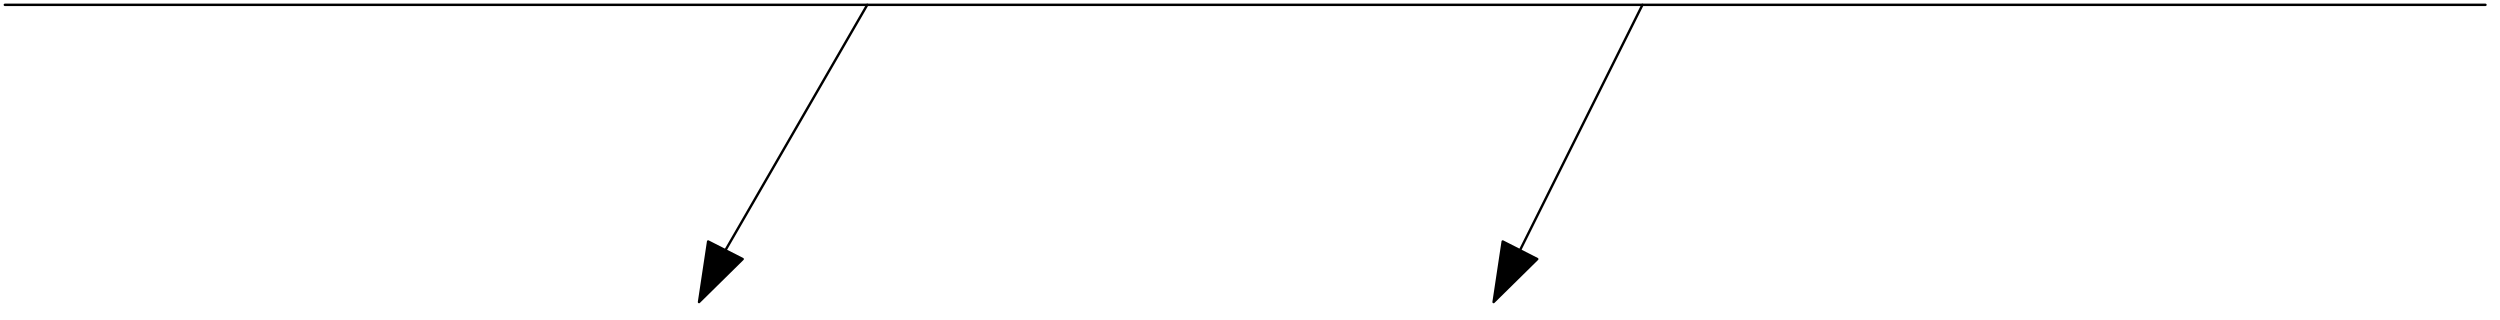
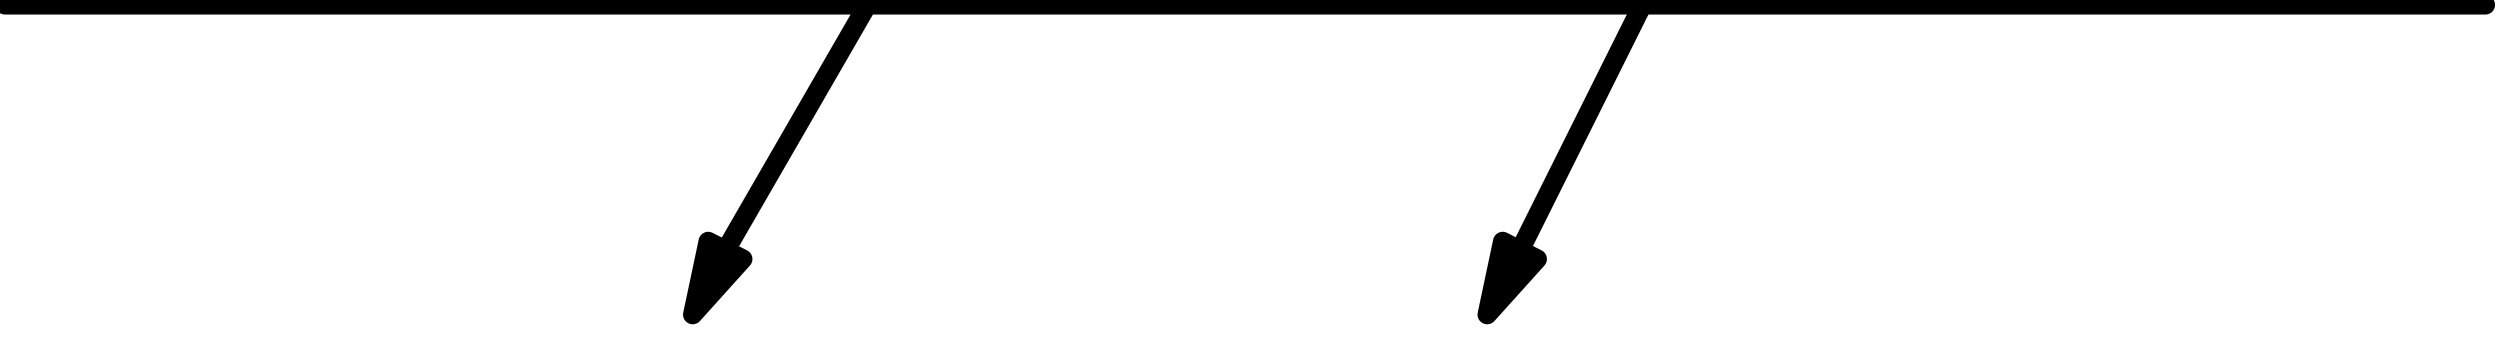
- <svg xmlns="http://www.w3.org/2000/svg" version="1.1" width="1092.11mm" height="139.689mm" viewBox="-0.5 -0.5 258 33">
-   <defs />
+ <svg xmlns="http://www.w3.org/2000/svg" version="1.1" width="136.592mm" height="18.53mm" viewBox="-0.063 -0.063 32.268 4.378">
+   <defs vector-effect="non-scaling-stroke" />
  <g>
    <g id="cell-ewsutPw9BaokYN975lkf-25" layer="Symbol">
-       <path d="M158.144 26.235L153.638 30.673 154.58 24.419Z" fill="#000000" stroke="rgb(0, 0, 0)" stroke-miterlimit="10" pointer-events="all" stroke-width="0.25" stroke-linecap="round" stroke-linejoin="round" />
+       <path d="M19.779 3.281L19.133 3.998 19.333 3.054Z" fill="#000000" stroke="rgb(0, 0, 0)" stroke-miterlimit="10" pointer-events="all" stroke-width="0.25" stroke-linecap="round" stroke-linejoin="round" />
    </g>
    <g id="cell-xpi5squLoMavZ5T9OxVg-3" layer="Symbol">
-       <path d="M 169 0 L 156.36 25.33" fill="none" stroke="rgb(0, 0, 0)" stroke-miterlimit="10" pointer-events="stroke" stroke-width="0.25" stroke-linecap="round" stroke-linejoin="round" />
+       <path d="M21.137 0L19.557 3.167" fill="none" stroke="rgb(0, 0, 0)" stroke-miterlimit="10" pointer-events="stroke" stroke-width="0.25" stroke-linecap="round" stroke-linejoin="round" />
    </g>
    <g id="cell-2XPRs1Sfonoif-OCFhoK-3" layer="Symbol">
-       <path d="M76.144 26.235L71.638 30.673 72.58 24.419Z" fill="#000000" stroke="rgb(0, 0, 0)" stroke-miterlimit="10" pointer-events="all" stroke-width="0.25" stroke-linecap="round" stroke-linejoin="round" />
+       <path d="M9.523 3.281L8.877 3.998 9.077 3.054Z" fill="#000000" stroke="rgb(0, 0, 0)" stroke-miterlimit="10" pointer-events="all" stroke-width="0.25" stroke-linecap="round" stroke-linejoin="round" />
    </g>
    <g id="cell-2XPRs1Sfonoif-OCFhoK-2" layer="Symbol">
-       <path d="M 89 0 L 74.36 25.33" fill="none" stroke="rgb(0, 0, 0)" stroke-miterlimit="10" pointer-events="stroke" stroke-width="0.25" stroke-linecap="round" stroke-linejoin="round" />
+       <path d="M11.131 0L9.302 3.167" fill="none" stroke="rgb(0, 0, 0)" stroke-miterlimit="10" pointer-events="stroke" stroke-width="0.25" stroke-linecap="round" stroke-linejoin="round" />
    </g>
    <g id="cell-xpi5squLoMavZ5T9OxVg-0" layer="Symbol">
-       <path d="M 0 0 L 256 0" fill="none" stroke="rgb(0, 0, 0)" stroke-miterlimit="10" pointer-events="stroke" stroke-width="0.25" stroke-linecap="round" stroke-linejoin="round" />
+       <path d="M0 0L32.018 0" fill="none" stroke="rgb(0, 0, 0)" stroke-miterlimit="10" pointer-events="stroke" stroke-width="0.25" stroke-linecap="round" stroke-linejoin="round" />
    </g>
  </g>
</svg>
